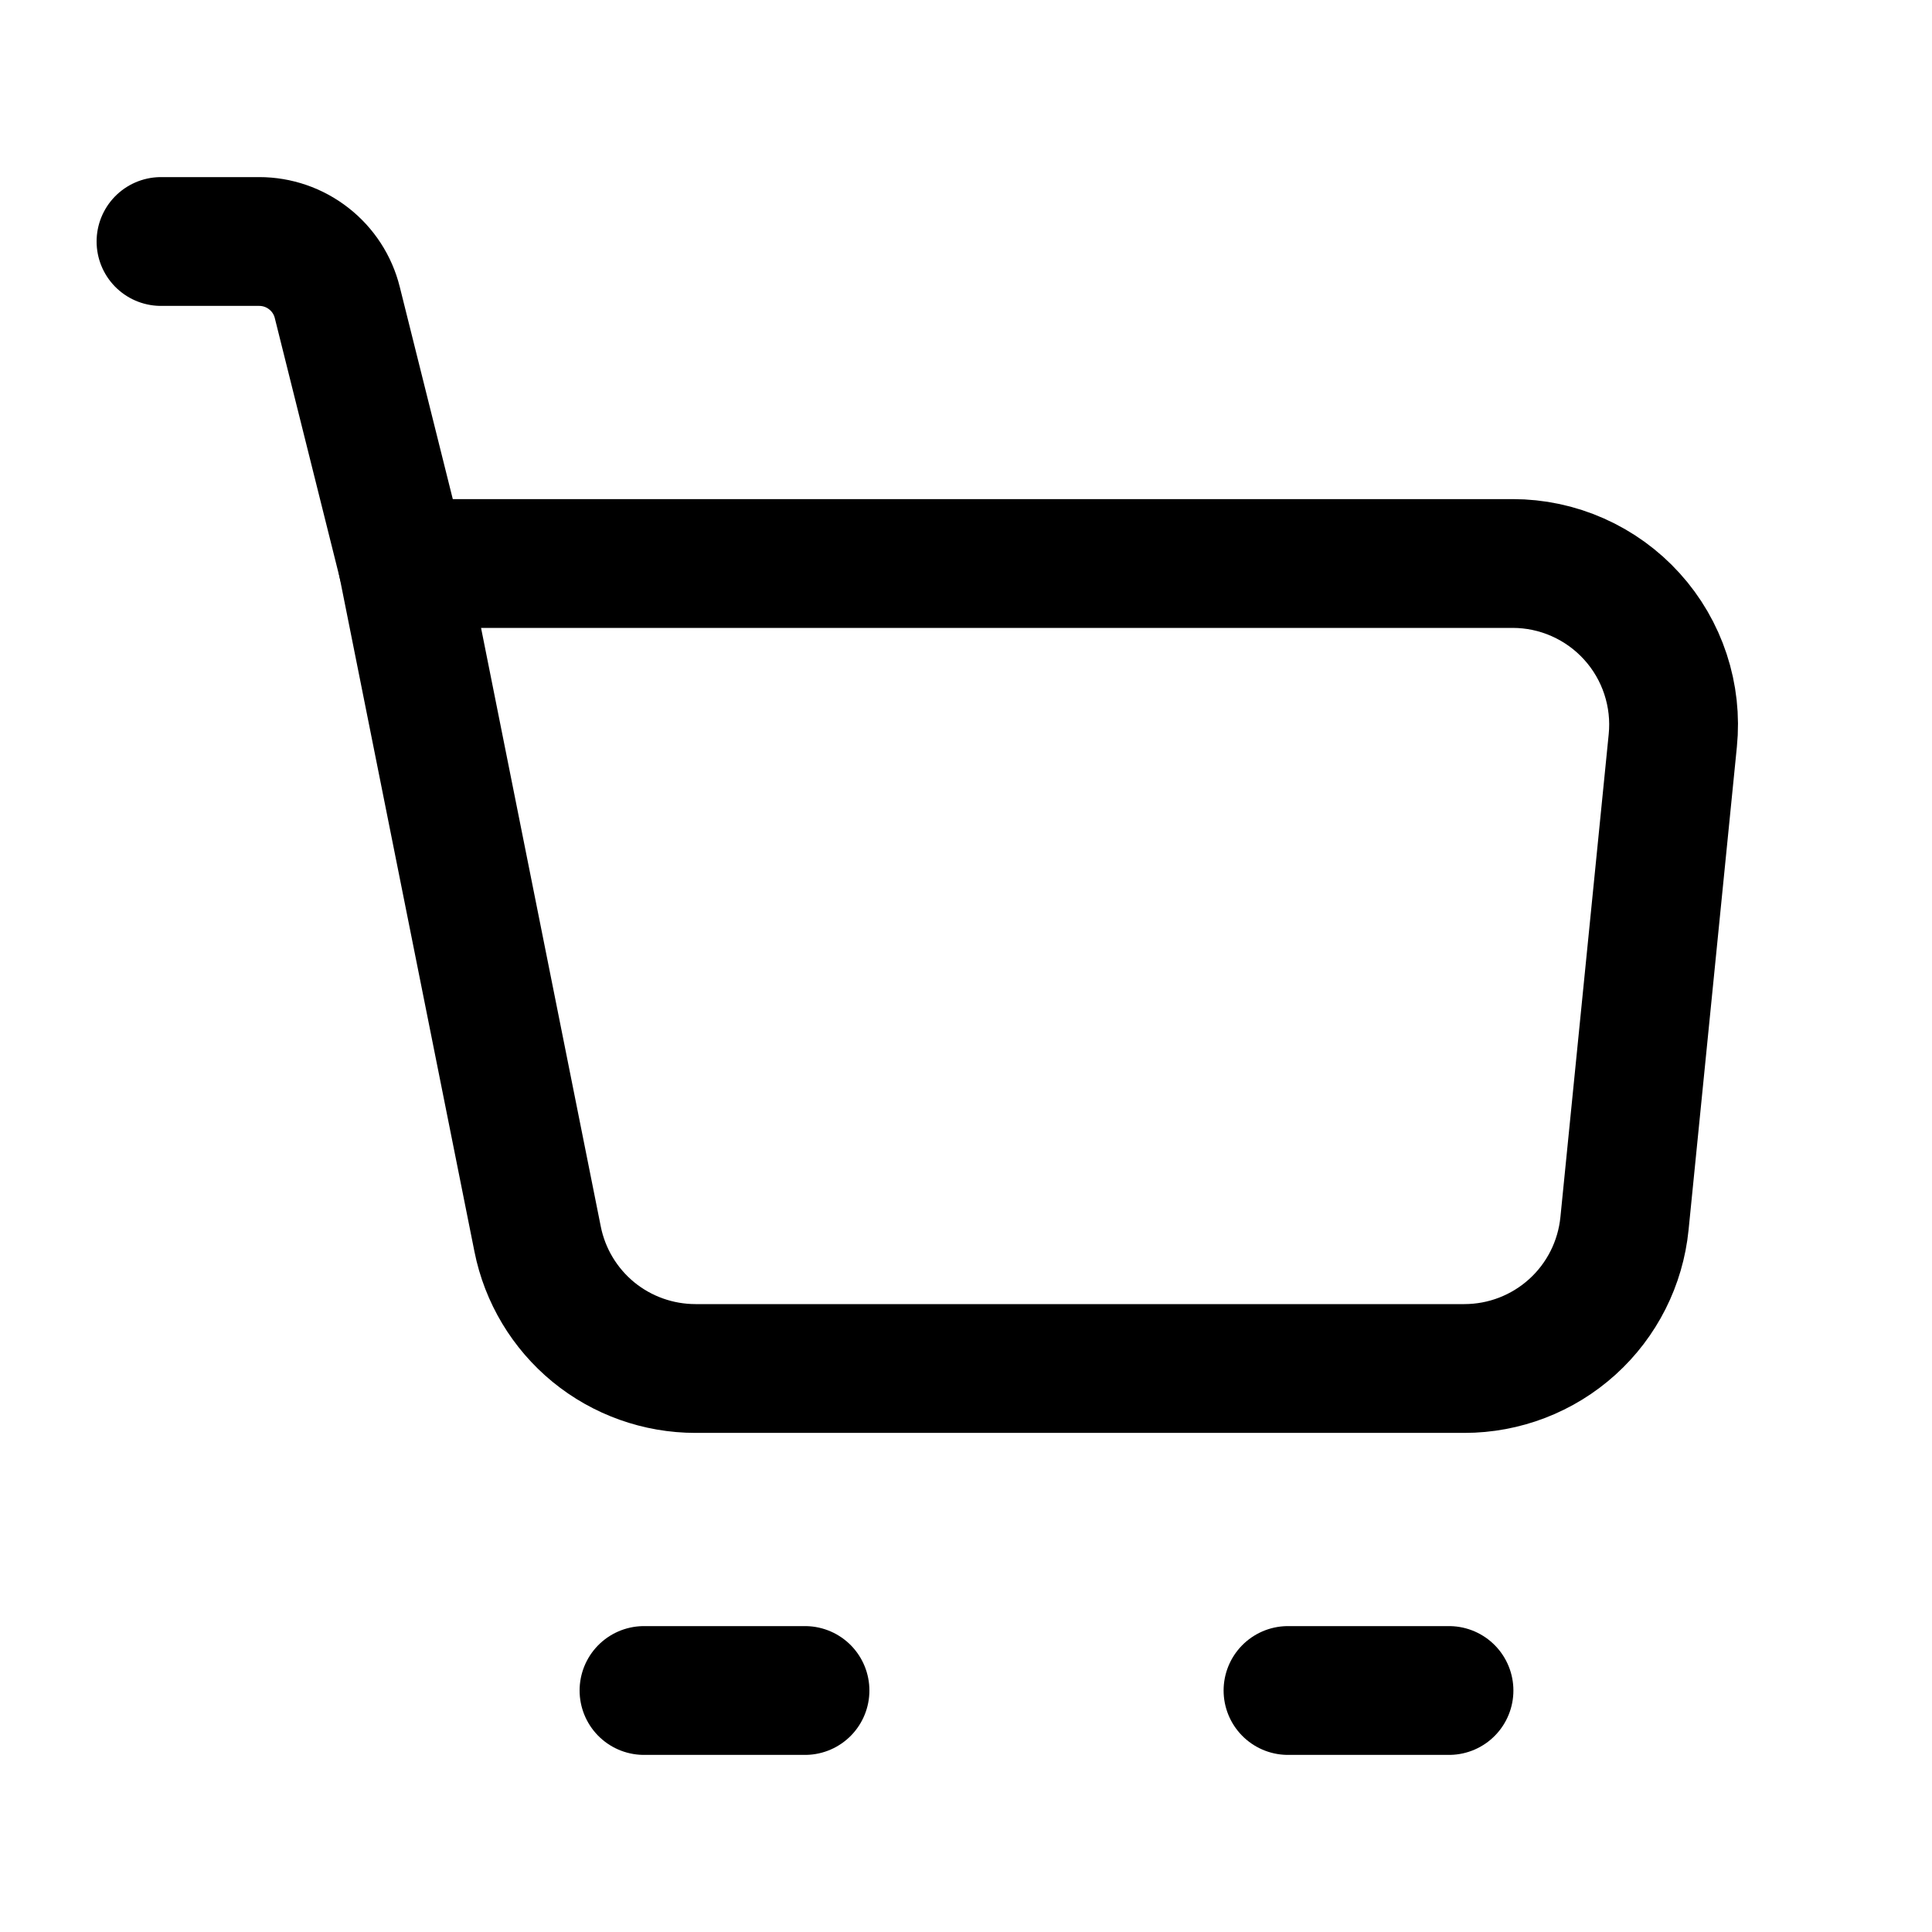
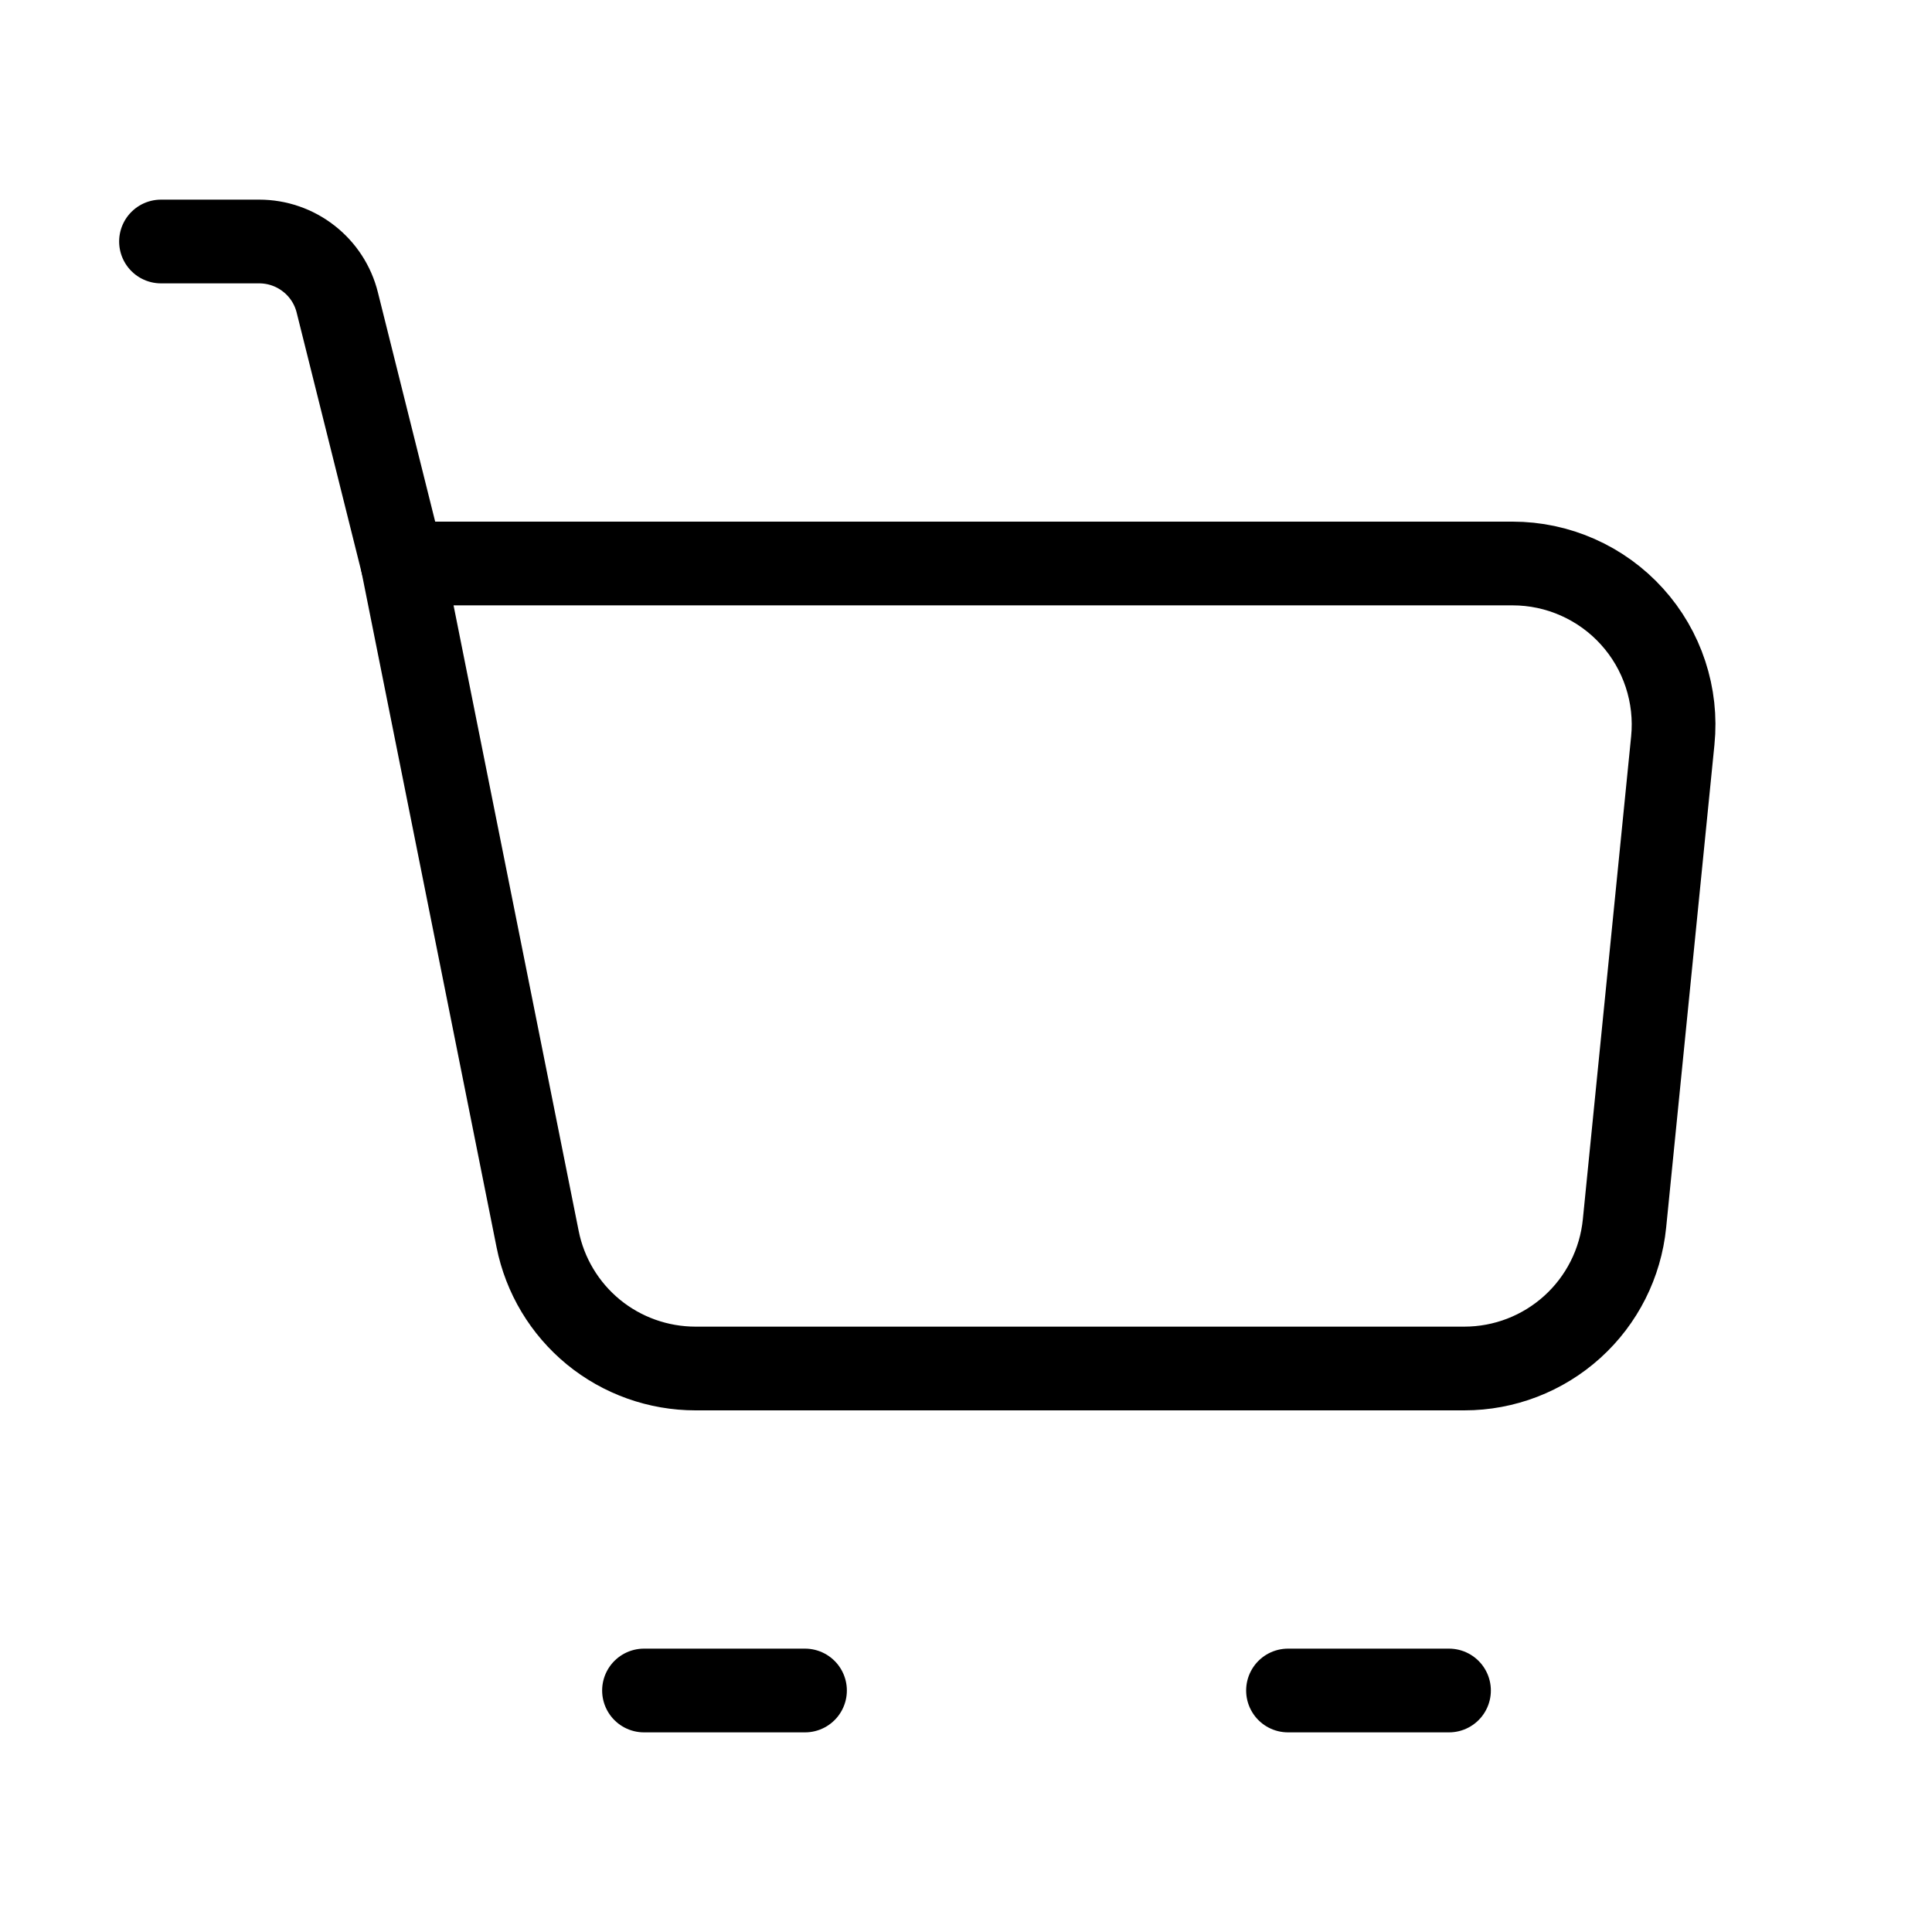
<svg xmlns="http://www.w3.org/2000/svg" width="30" height="30" viewBox="0 0 30 30" fill="none">
-   <path d="M6.25 8.75H23.488C23.837 8.75 24.182 8.823 24.501 8.965C24.821 9.107 25.107 9.314 25.341 9.573C25.575 9.831 25.753 10.137 25.862 10.469C25.971 10.8 26.01 11.151 25.975 11.499L25.225 18.999C25.163 19.616 24.875 20.188 24.415 20.604C23.955 21.02 23.358 21.25 22.738 21.25H10.8C10.222 21.25 9.661 21.05 9.214 20.684C8.767 20.317 8.461 19.807 8.348 19.24L6.25 8.75Z" stroke="black" stroke-width="2" stroke-linejoin="round" />
-   <path d="M6.25 8.75L5.237 4.696C5.17 4.426 5.014 4.186 4.794 4.015C4.574 3.843 4.304 3.75 4.025 3.75H2.5M10 26.25H12.5M20 26.25H22.5" stroke="black" stroke-width="2" stroke-linecap="round" stroke-linejoin="round" />
+   <path d="M6.25 8.75H23.488C23.837 8.75 24.182 8.823 24.501 8.965C24.821 9.107 25.107 9.314 25.341 9.573C25.575 9.831 25.753 10.137 25.862 10.469C25.971 10.8 26.01 11.151 25.975 11.499L25.225 18.999C25.163 19.616 24.875 20.188 24.415 20.604C23.955 21.02 23.358 21.25 22.738 21.25H10.8C10.222 21.25 9.661 21.05 9.214 20.684C8.767 20.317 8.461 19.807 8.348 19.24L6.25 8.75Z" stroke="black" stroke-width="1.3" stroke-linejoin="round" />
+   <path d="M6.25 8.75L5.237 4.696C5.17 4.426 5.014 4.186 4.794 4.015C4.574 3.843 4.304 3.75 4.025 3.75H2.5M10 26.25H12.5M20 26.25H22.5" stroke="black" stroke-width="1.3" stroke-linecap="round" stroke-linejoin="round" />
</svg>
